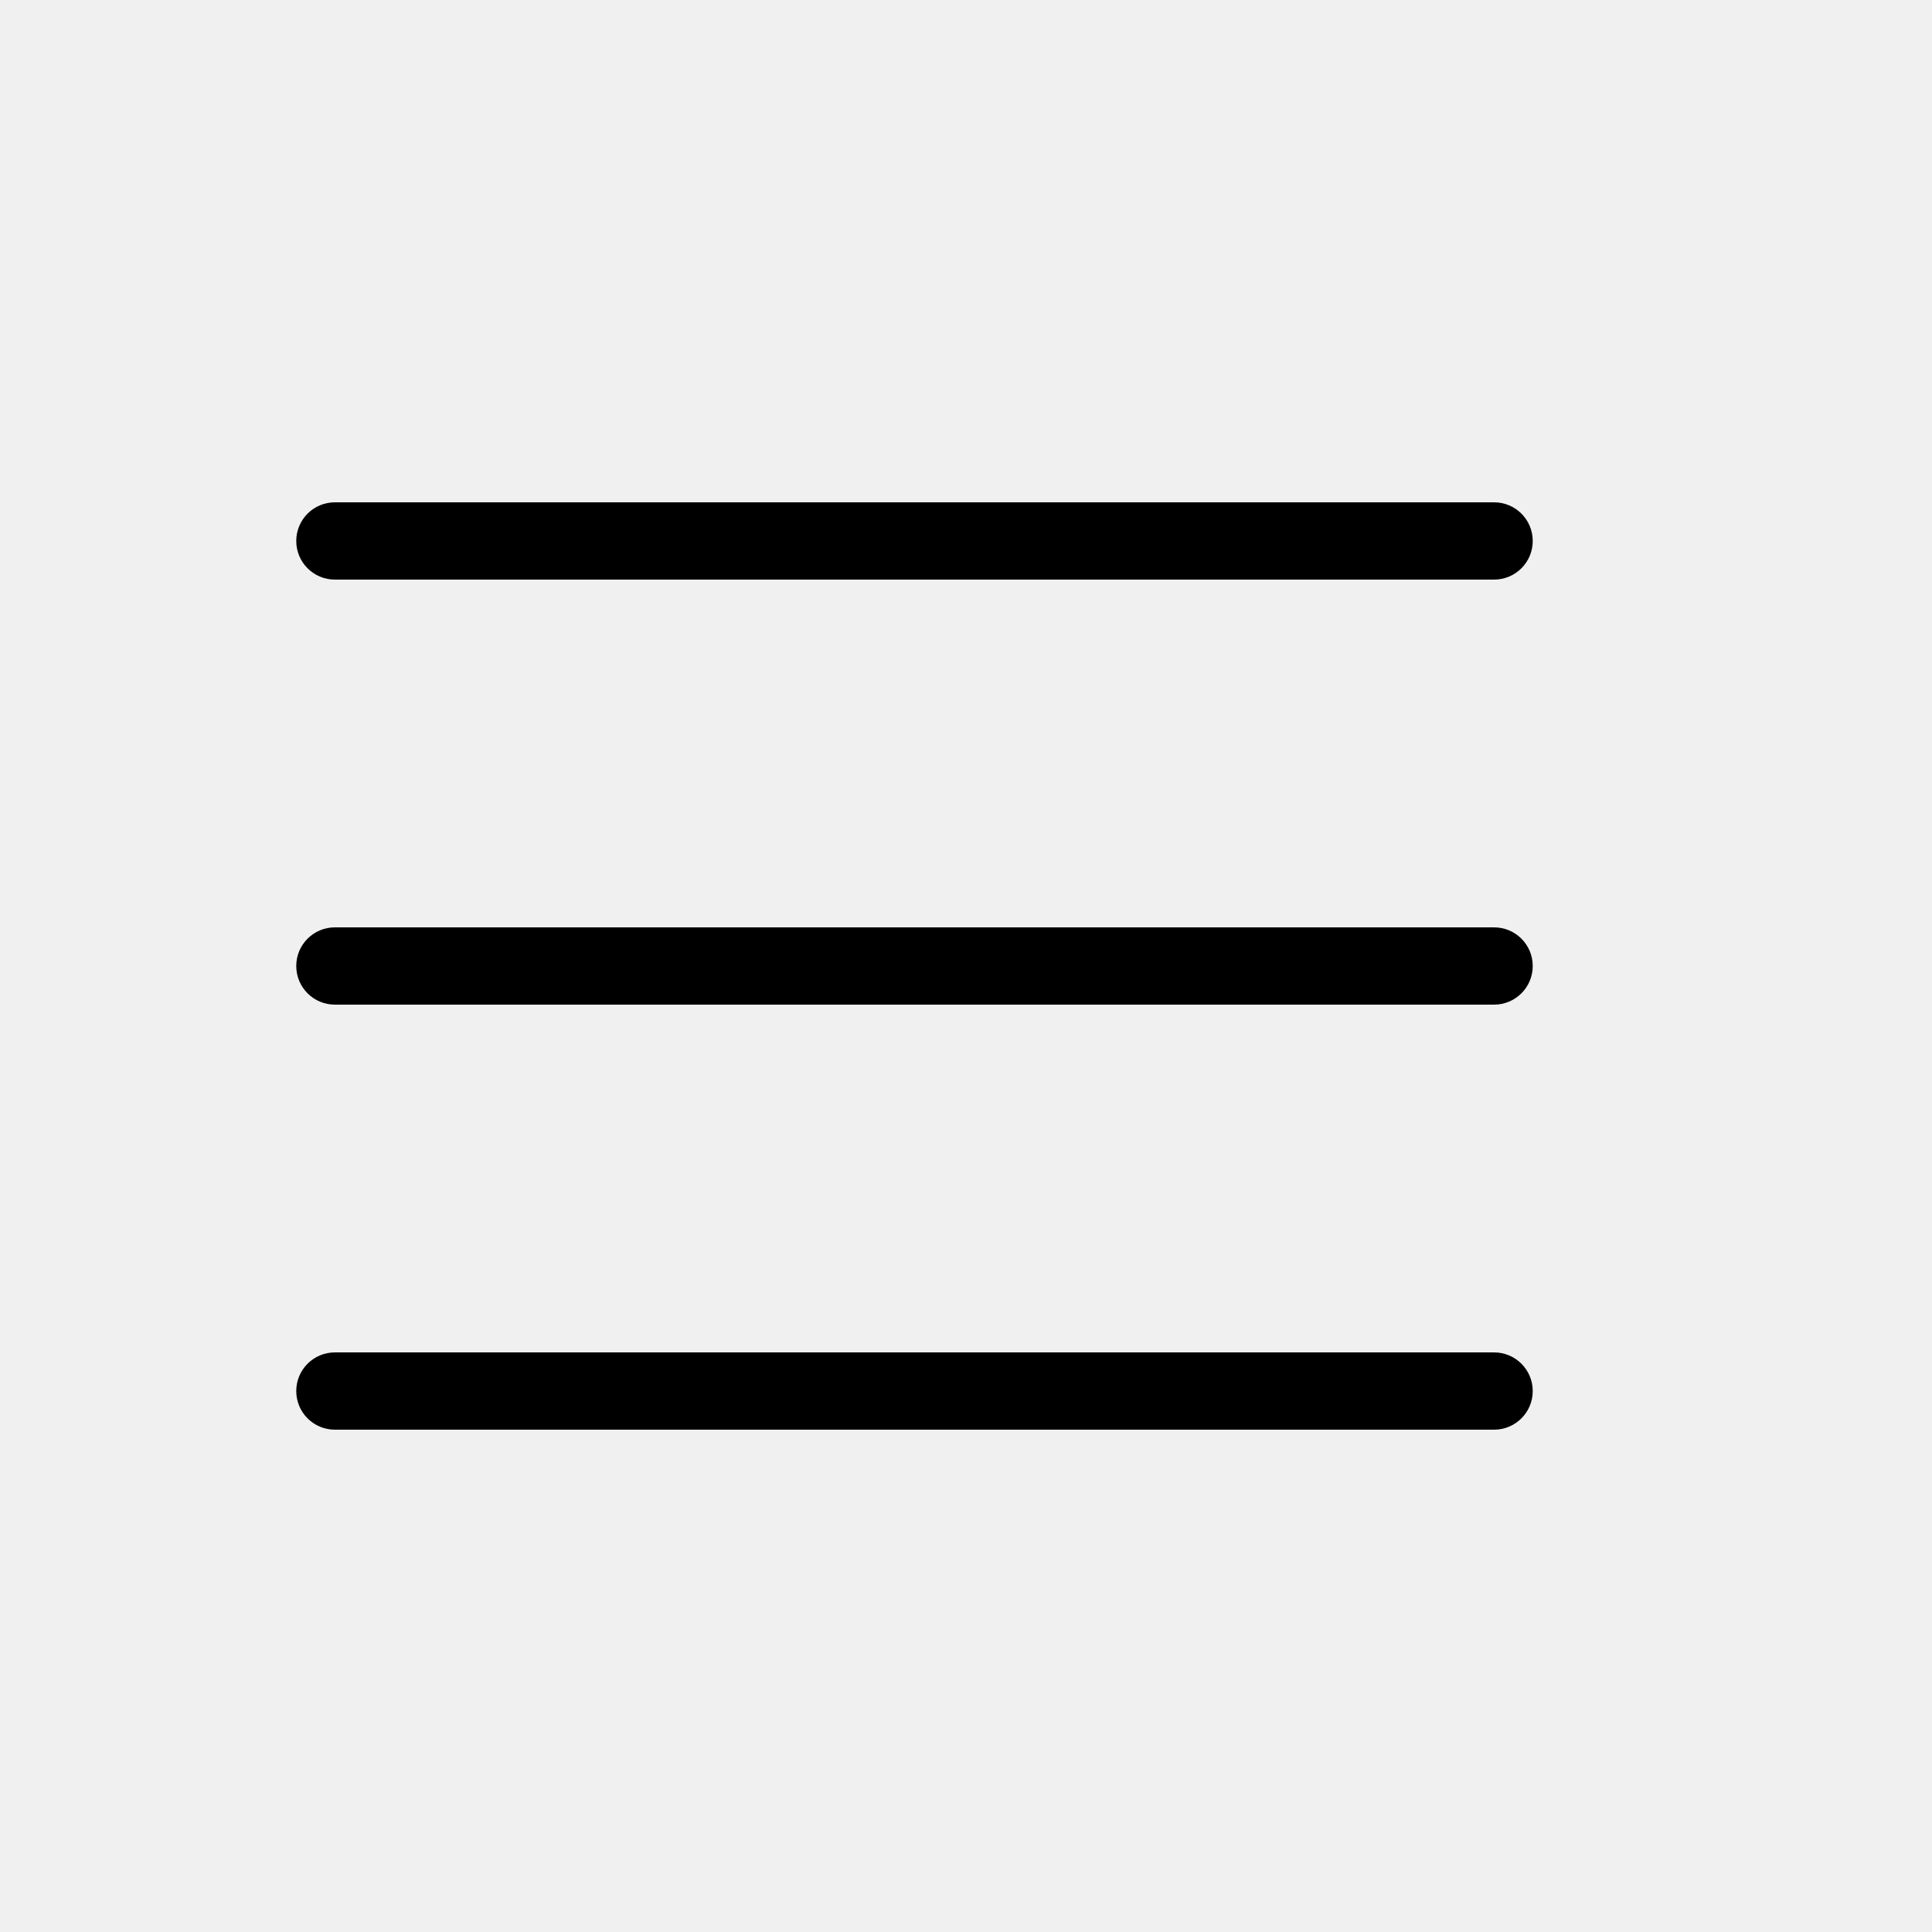
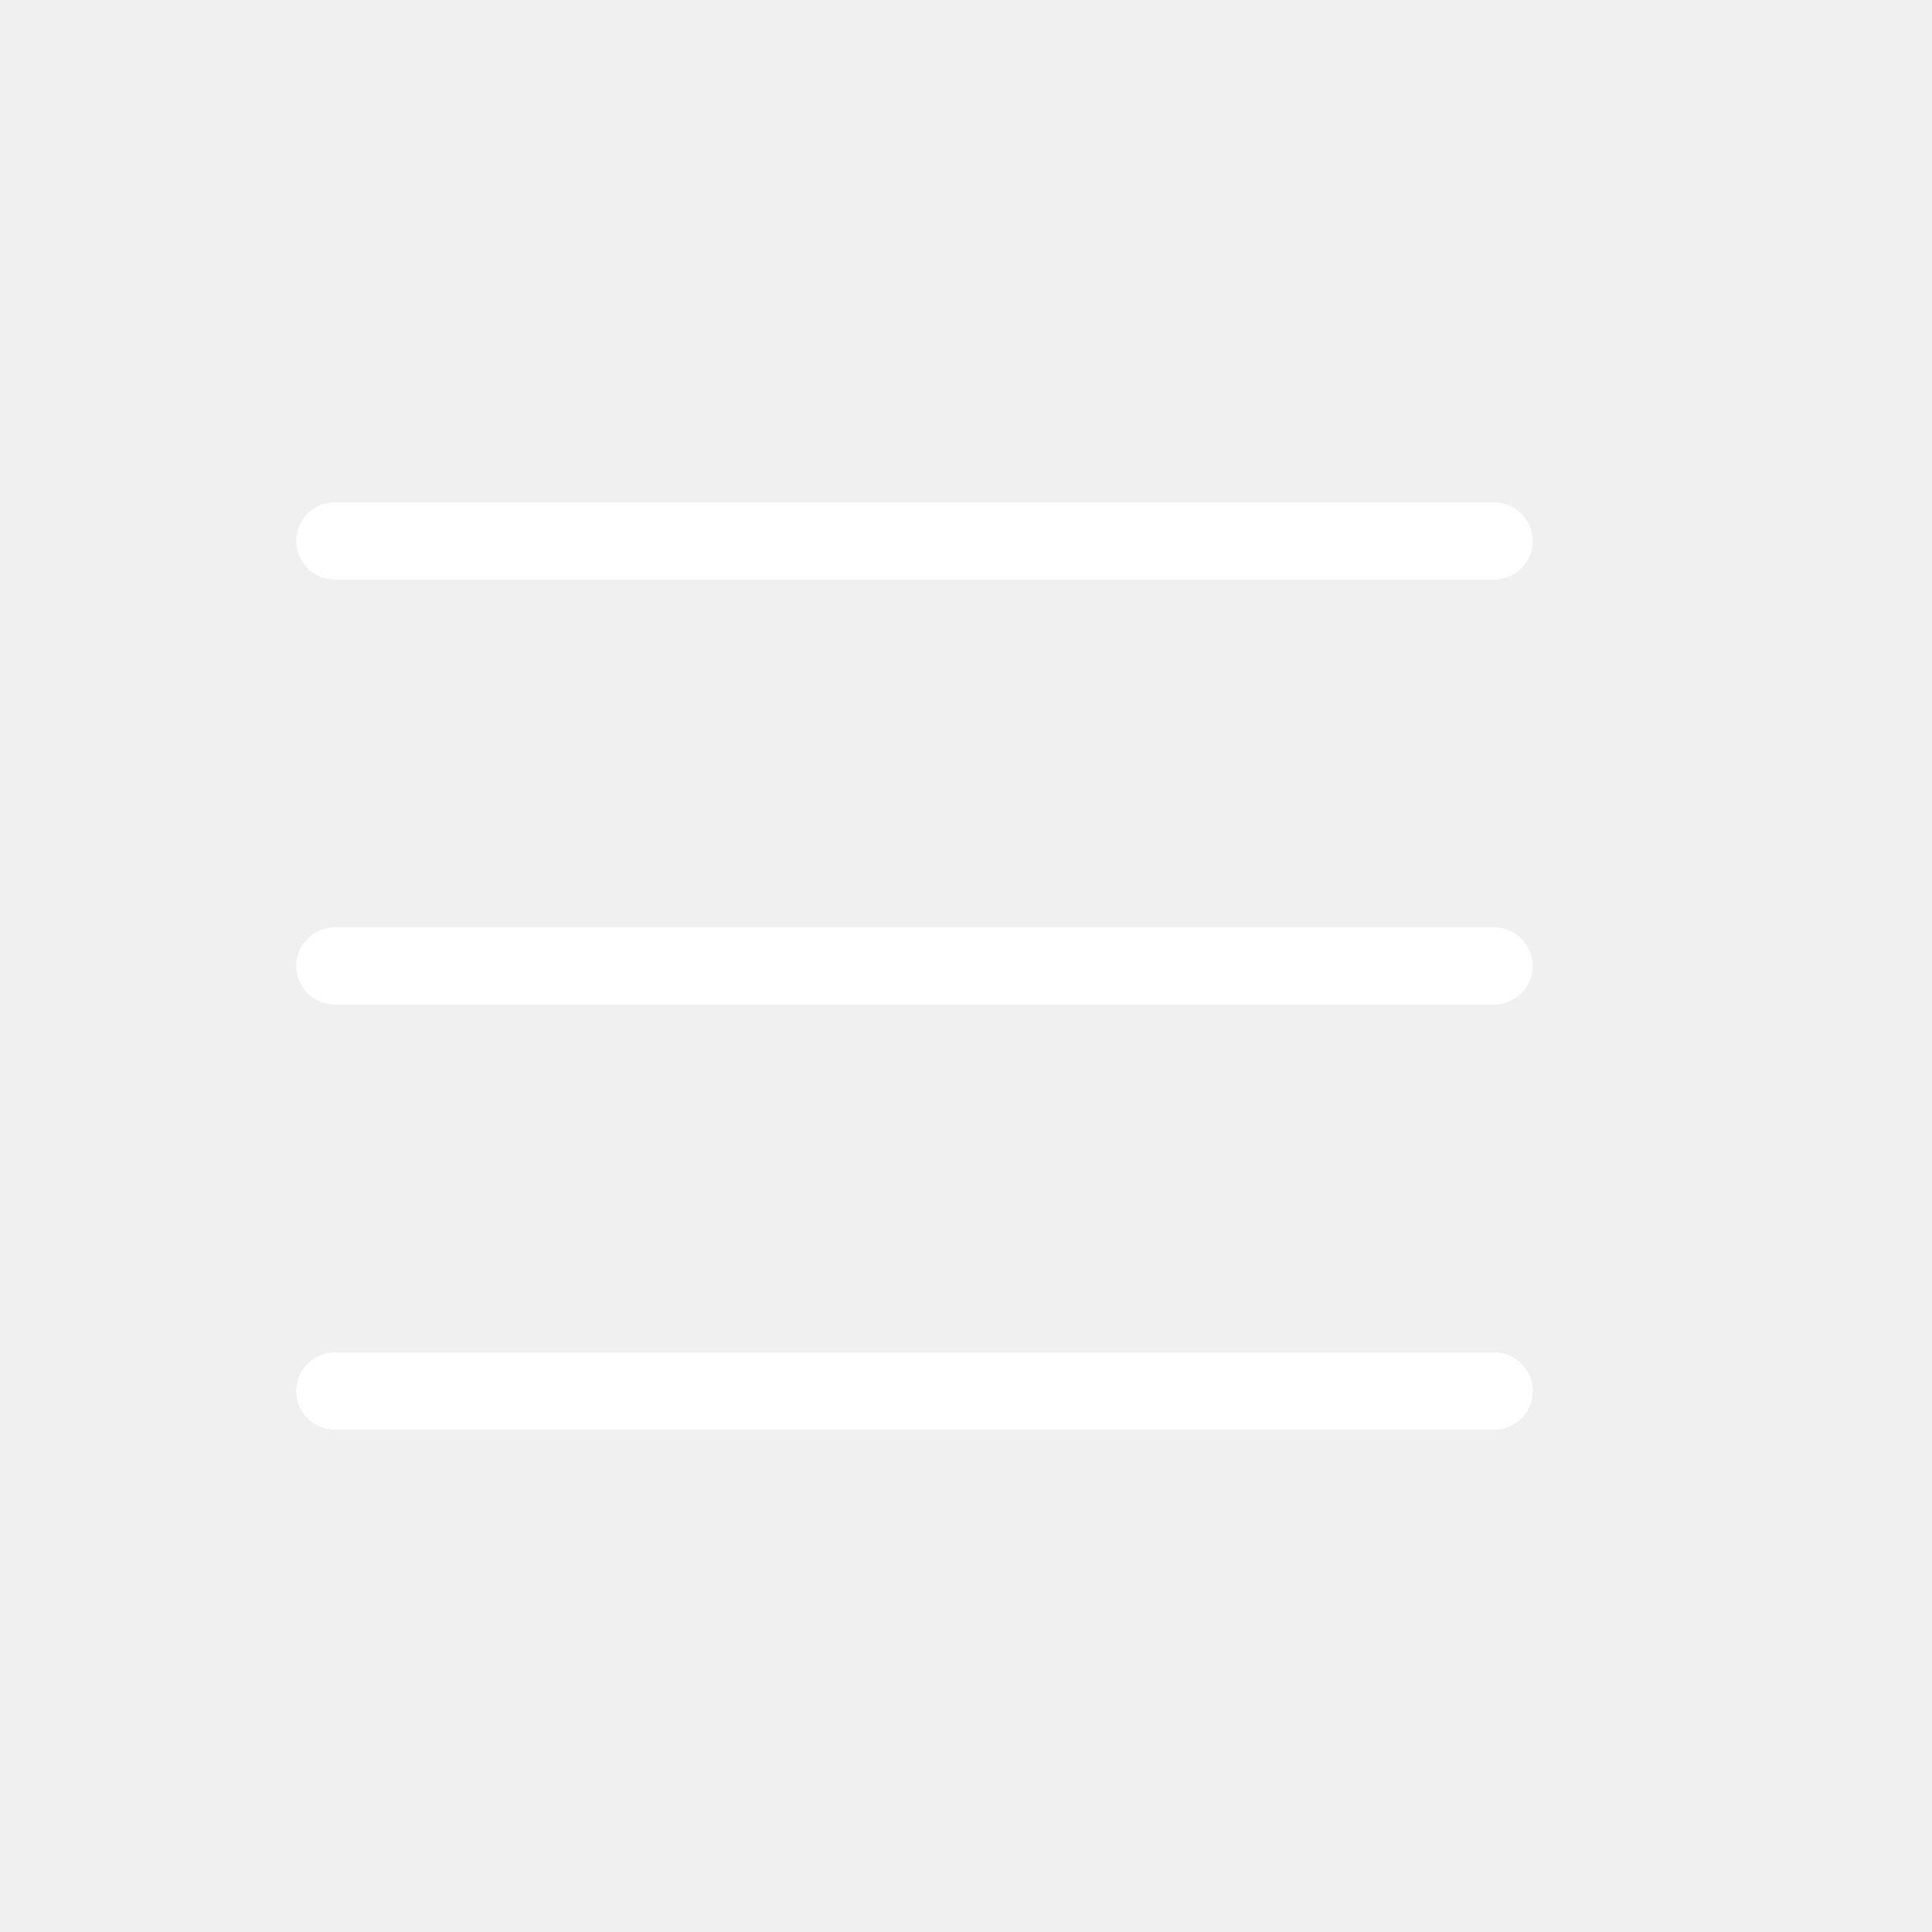
<svg xmlns="http://www.w3.org/2000/svg" version="1.1" id="Layer_1" x="0px" y="0px" viewBox="0 0 50 50" enable-background="new 0 0 50 50" xml:space="preserve">
-   <path fill="#000" d="M8.667,15h30c0.552,0,1-0.447,1-1s-0.448-1-1-1h-30c-0.552,0-1,0.447-1,1S8.114,15,8.667,15z" />
-   <path fill="#000" d="M8.667,37h30c0.552,0,1-0.447,1-1s-0.448-1-1-1h-30c-0.552,0-1,0.447-1,1S8.114,37,8.667,37z" />
-   <path fill="#000" d="M8.667,26h30c0.552,0,1-0.447,1-1s-0.448-1-1-1h-30c-0.552,0-1,0.447-1,1S8.114,26,8.667,26z" />
+   <path fill="#fff" d="M8.667,15h30c0.552,0,1-0.447,1-1s-0.448-1-1-1h-30c-0.552,0-1,0.447-1,1S8.114,15,8.667,15z" />
+   <path fill="#fff" d="M8.667,37h30c0.552,0,1-0.447,1-1s-0.448-1-1-1h-30c-0.552,0-1,0.447-1,1S8.114,37,8.667,37z" />
+   <path fill="#fff" d="M8.667,26h30c0.552,0,1-0.447,1-1s-0.448-1-1-1h-30c-0.552,0-1,0.447-1,1S8.114,26,8.667,26z" />
</svg>
